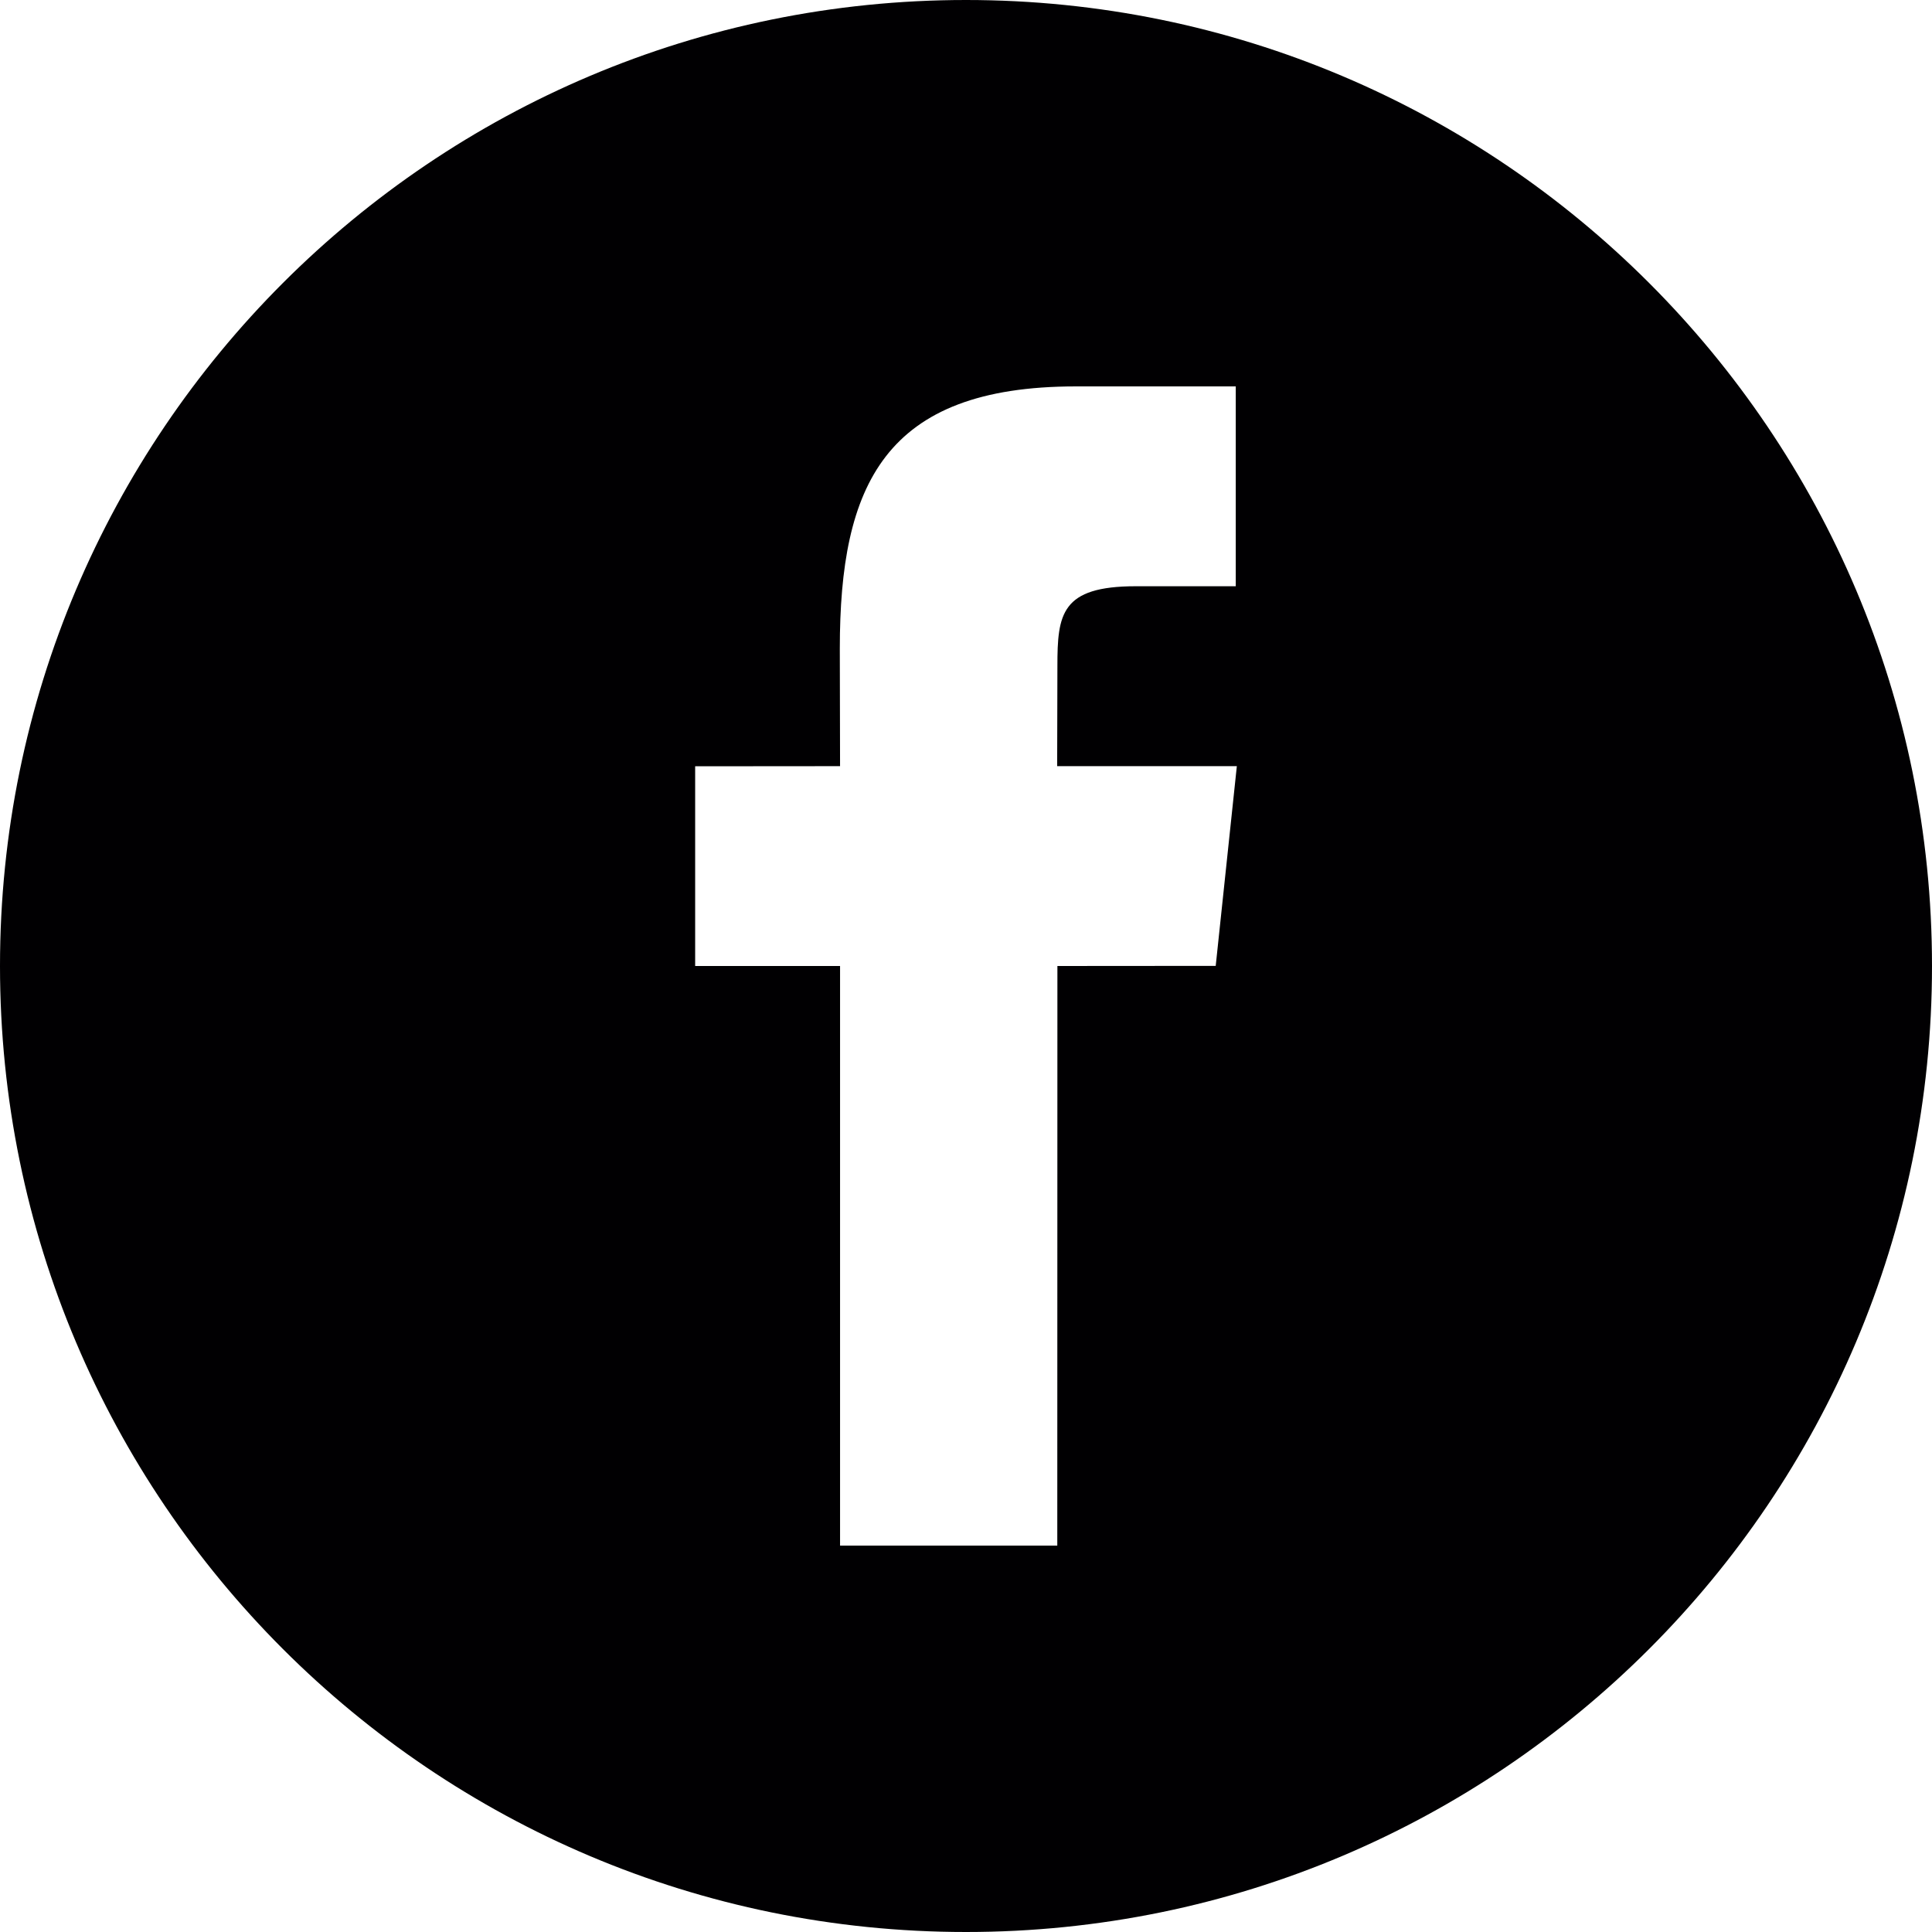
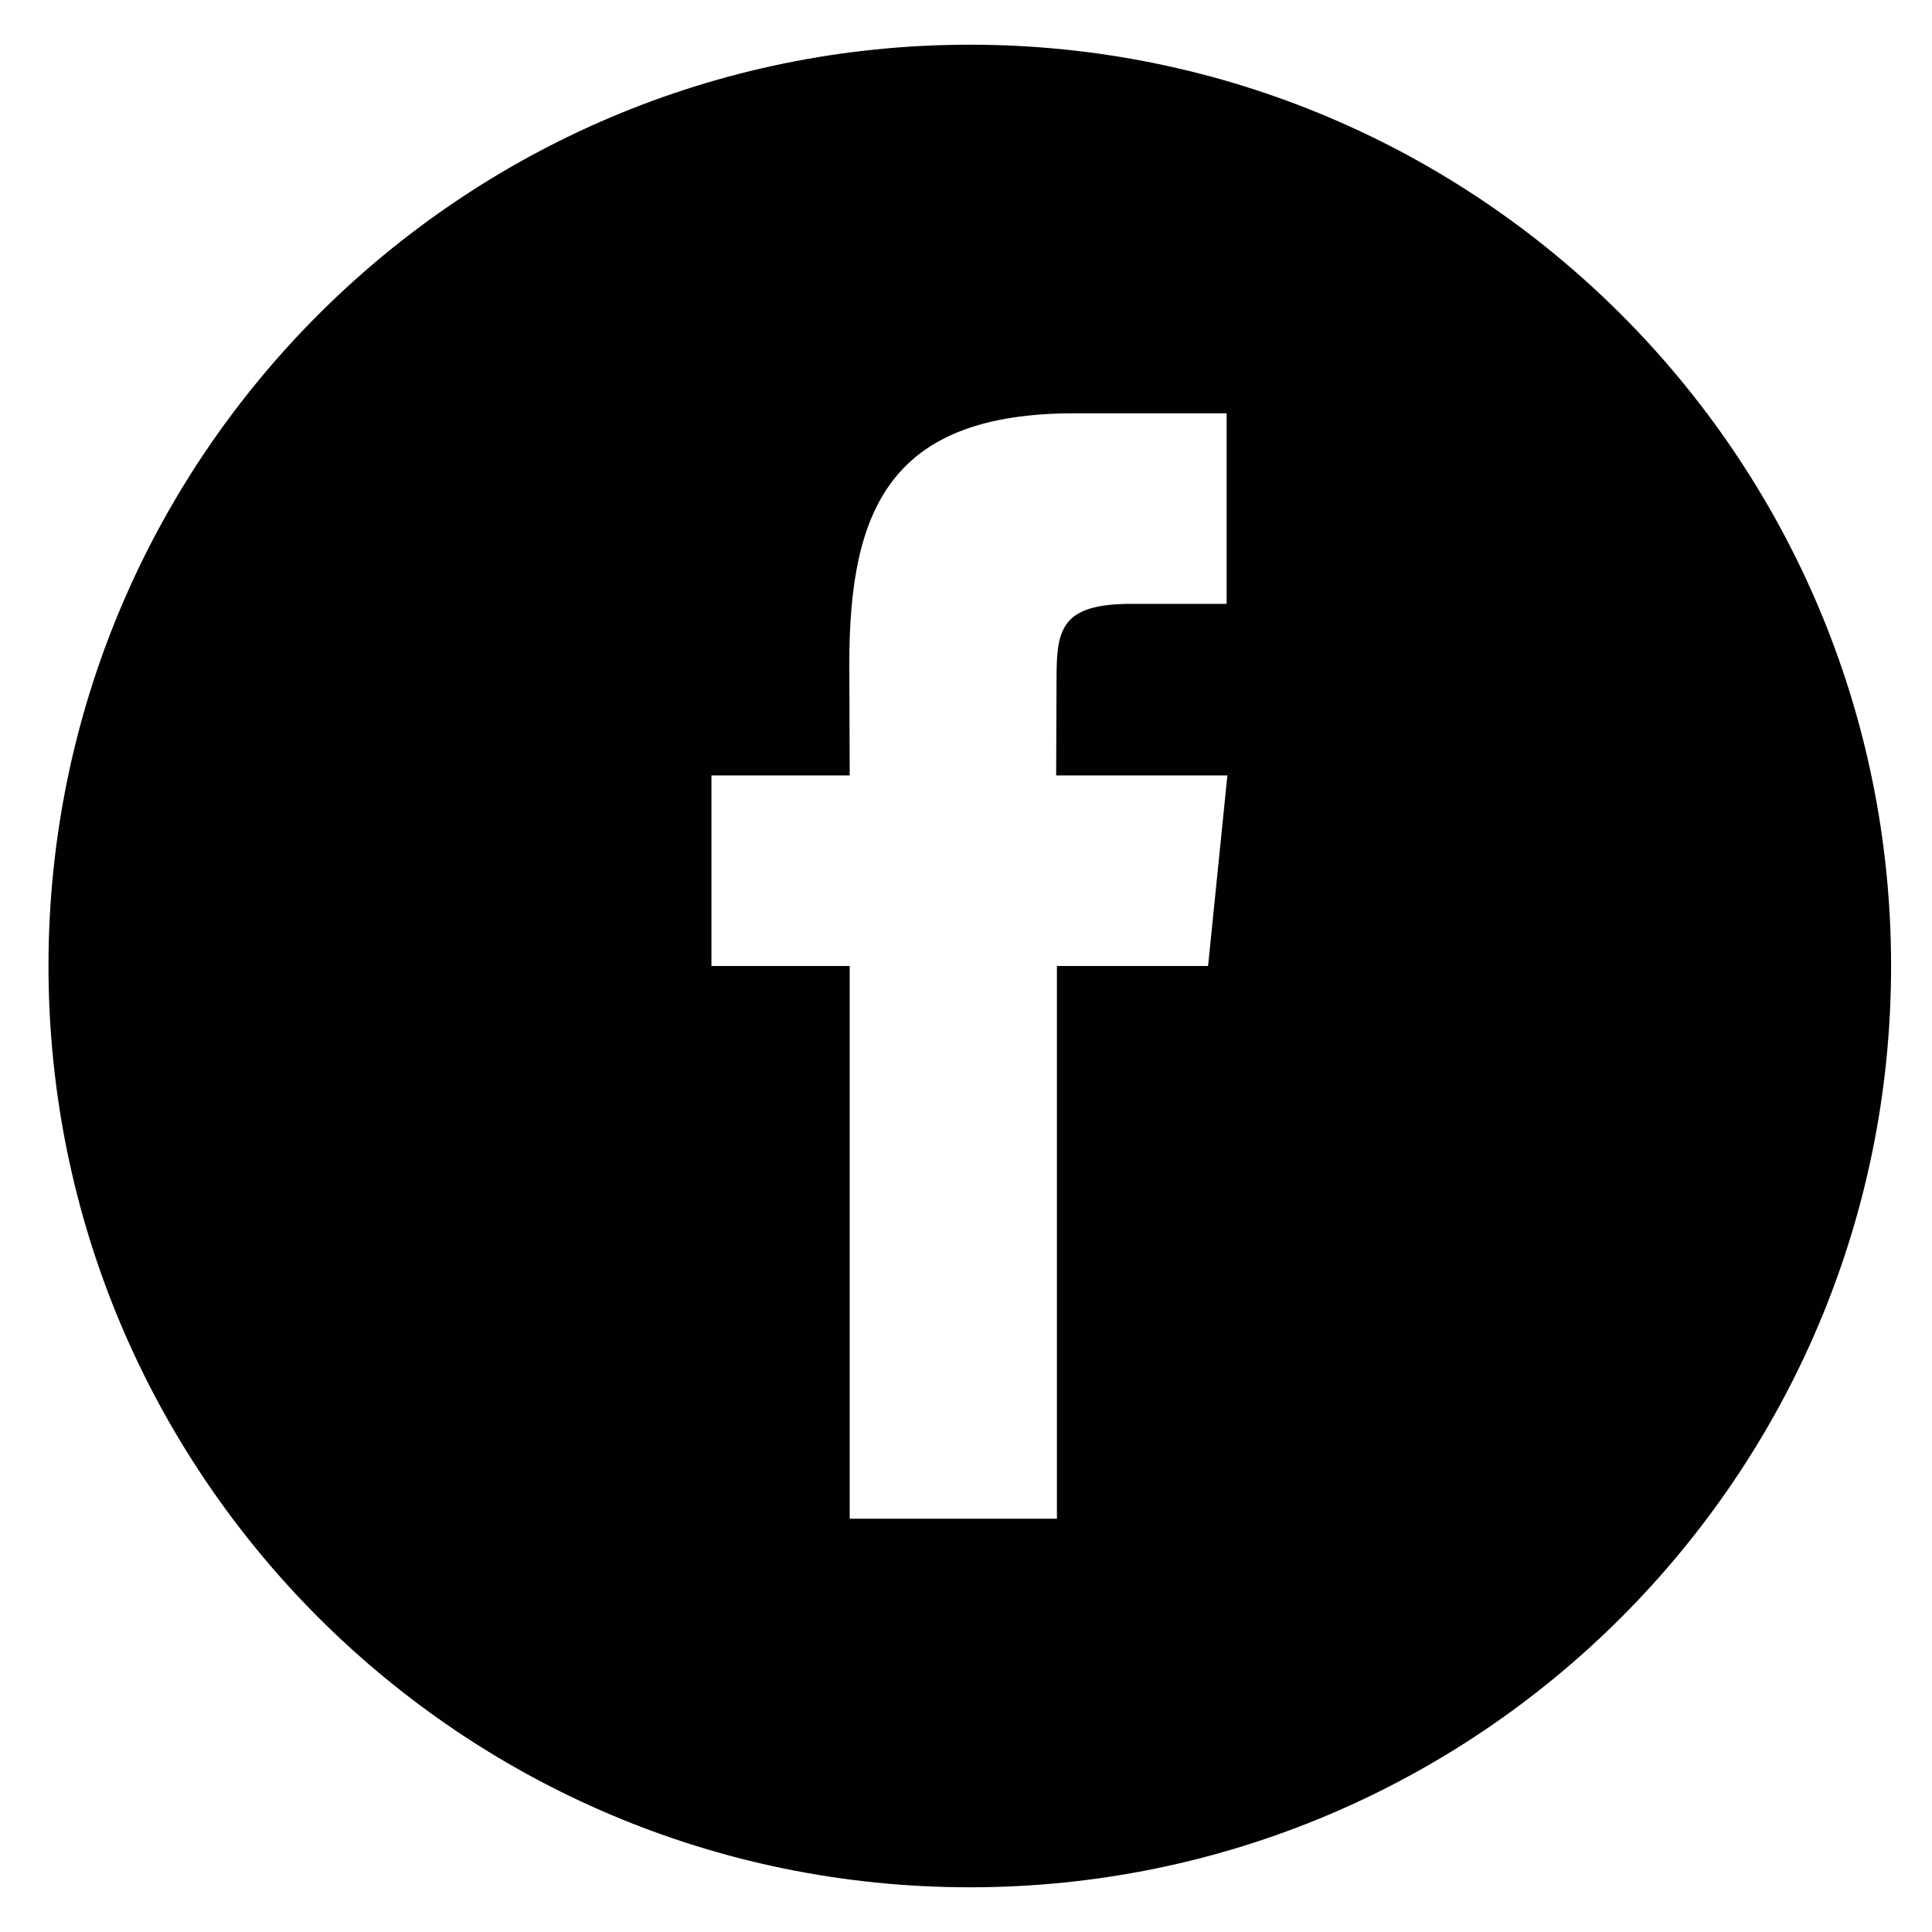
- <svg xmlns="http://www.w3.org/2000/svg" version="1.1" id="Capa_1" x="0px" y="0px" viewBox="0 0 486.392 486.392" style="enable-background:new 0 0 486.392 486.392;" xml:space="preserve">
+ <svg xmlns="http://www.w3.org/2000/svg" version="1.1" id="Capa_1" x="0px" y="0px" viewBox="0 0 510 510" style="enable-background:new 0 0 510 510;" xml:space="preserve">
+   <style type="text/css">
+ 	.st0{fill:#010002;}
+ </style>
  <g>
    <g>
      <g>
-         <path style="fill:#010002;" d="M243.196,0C108.891,0,0,108.891,0,243.196s108.891,243.196,243.196,243.196     s243.196-108.891,243.196-243.196C486.392,108.861,377.501,0,243.196,0z M306.062,243.165l-39.854,0.03l-0.03,145.917h-54.689     V243.196H175.01v-50.281l36.479-0.03l-0.061-29.609c0-41.039,11.126-65.997,59.431-65.997h40.249v50.311h-25.171     c-18.817,0-19.729,7.022-19.729,20.124l-0.061,25.171h45.234L306.062,243.165z" />
+         <path class="st0" d="M256,11.8C121.7,11.8,12.8,120.7,12.8,255S121.7,498.2,256,498.2S499.2,389.3,499.2,255S390.3,11.8,256,11.8     z M318.9,255H279v145.9h-54.7V255h-36.5v-50.3h36.5l-0.1-29.6c0-41,11.1-66,59.4-66h40.2v50.3h-25.2c-18.8,0-19.7,7-19.7,20.1     l-0.1,25.2H324L318.9,255z" />
      </g>
    </g>
-     <g>
- 	</g>
-     <g>
- 	</g>
-     <g>
- 	</g>
-     <g>
- 	</g>
-     <g>
- 	</g>
-     <g>
- 	</g>
-     <g>
- 	</g>
-     <g>
- 	</g>
-     <g>
- 	</g>
-     <g>
- 	</g>
-     <g>
- 	</g>
-     <g>
- 	</g>
-     <g>
- 	</g>
-     <g>
- 	</g>
-     <g>
- 	</g>
  </g>
-   <g>
- </g>
-   <g>
- </g>
-   <g>
- </g>
-   <g>
- </g>
-   <g>
- </g>
-   <g>
- </g>
-   <g>
- </g>
-   <g>
- </g>
-   <g>
- </g>
-   <g>
- </g>
-   <g>
- </g>
-   <g>
- </g>
-   <g>
- </g>
-   <g>
- </g>
-   <g>
- </g>
</svg>
